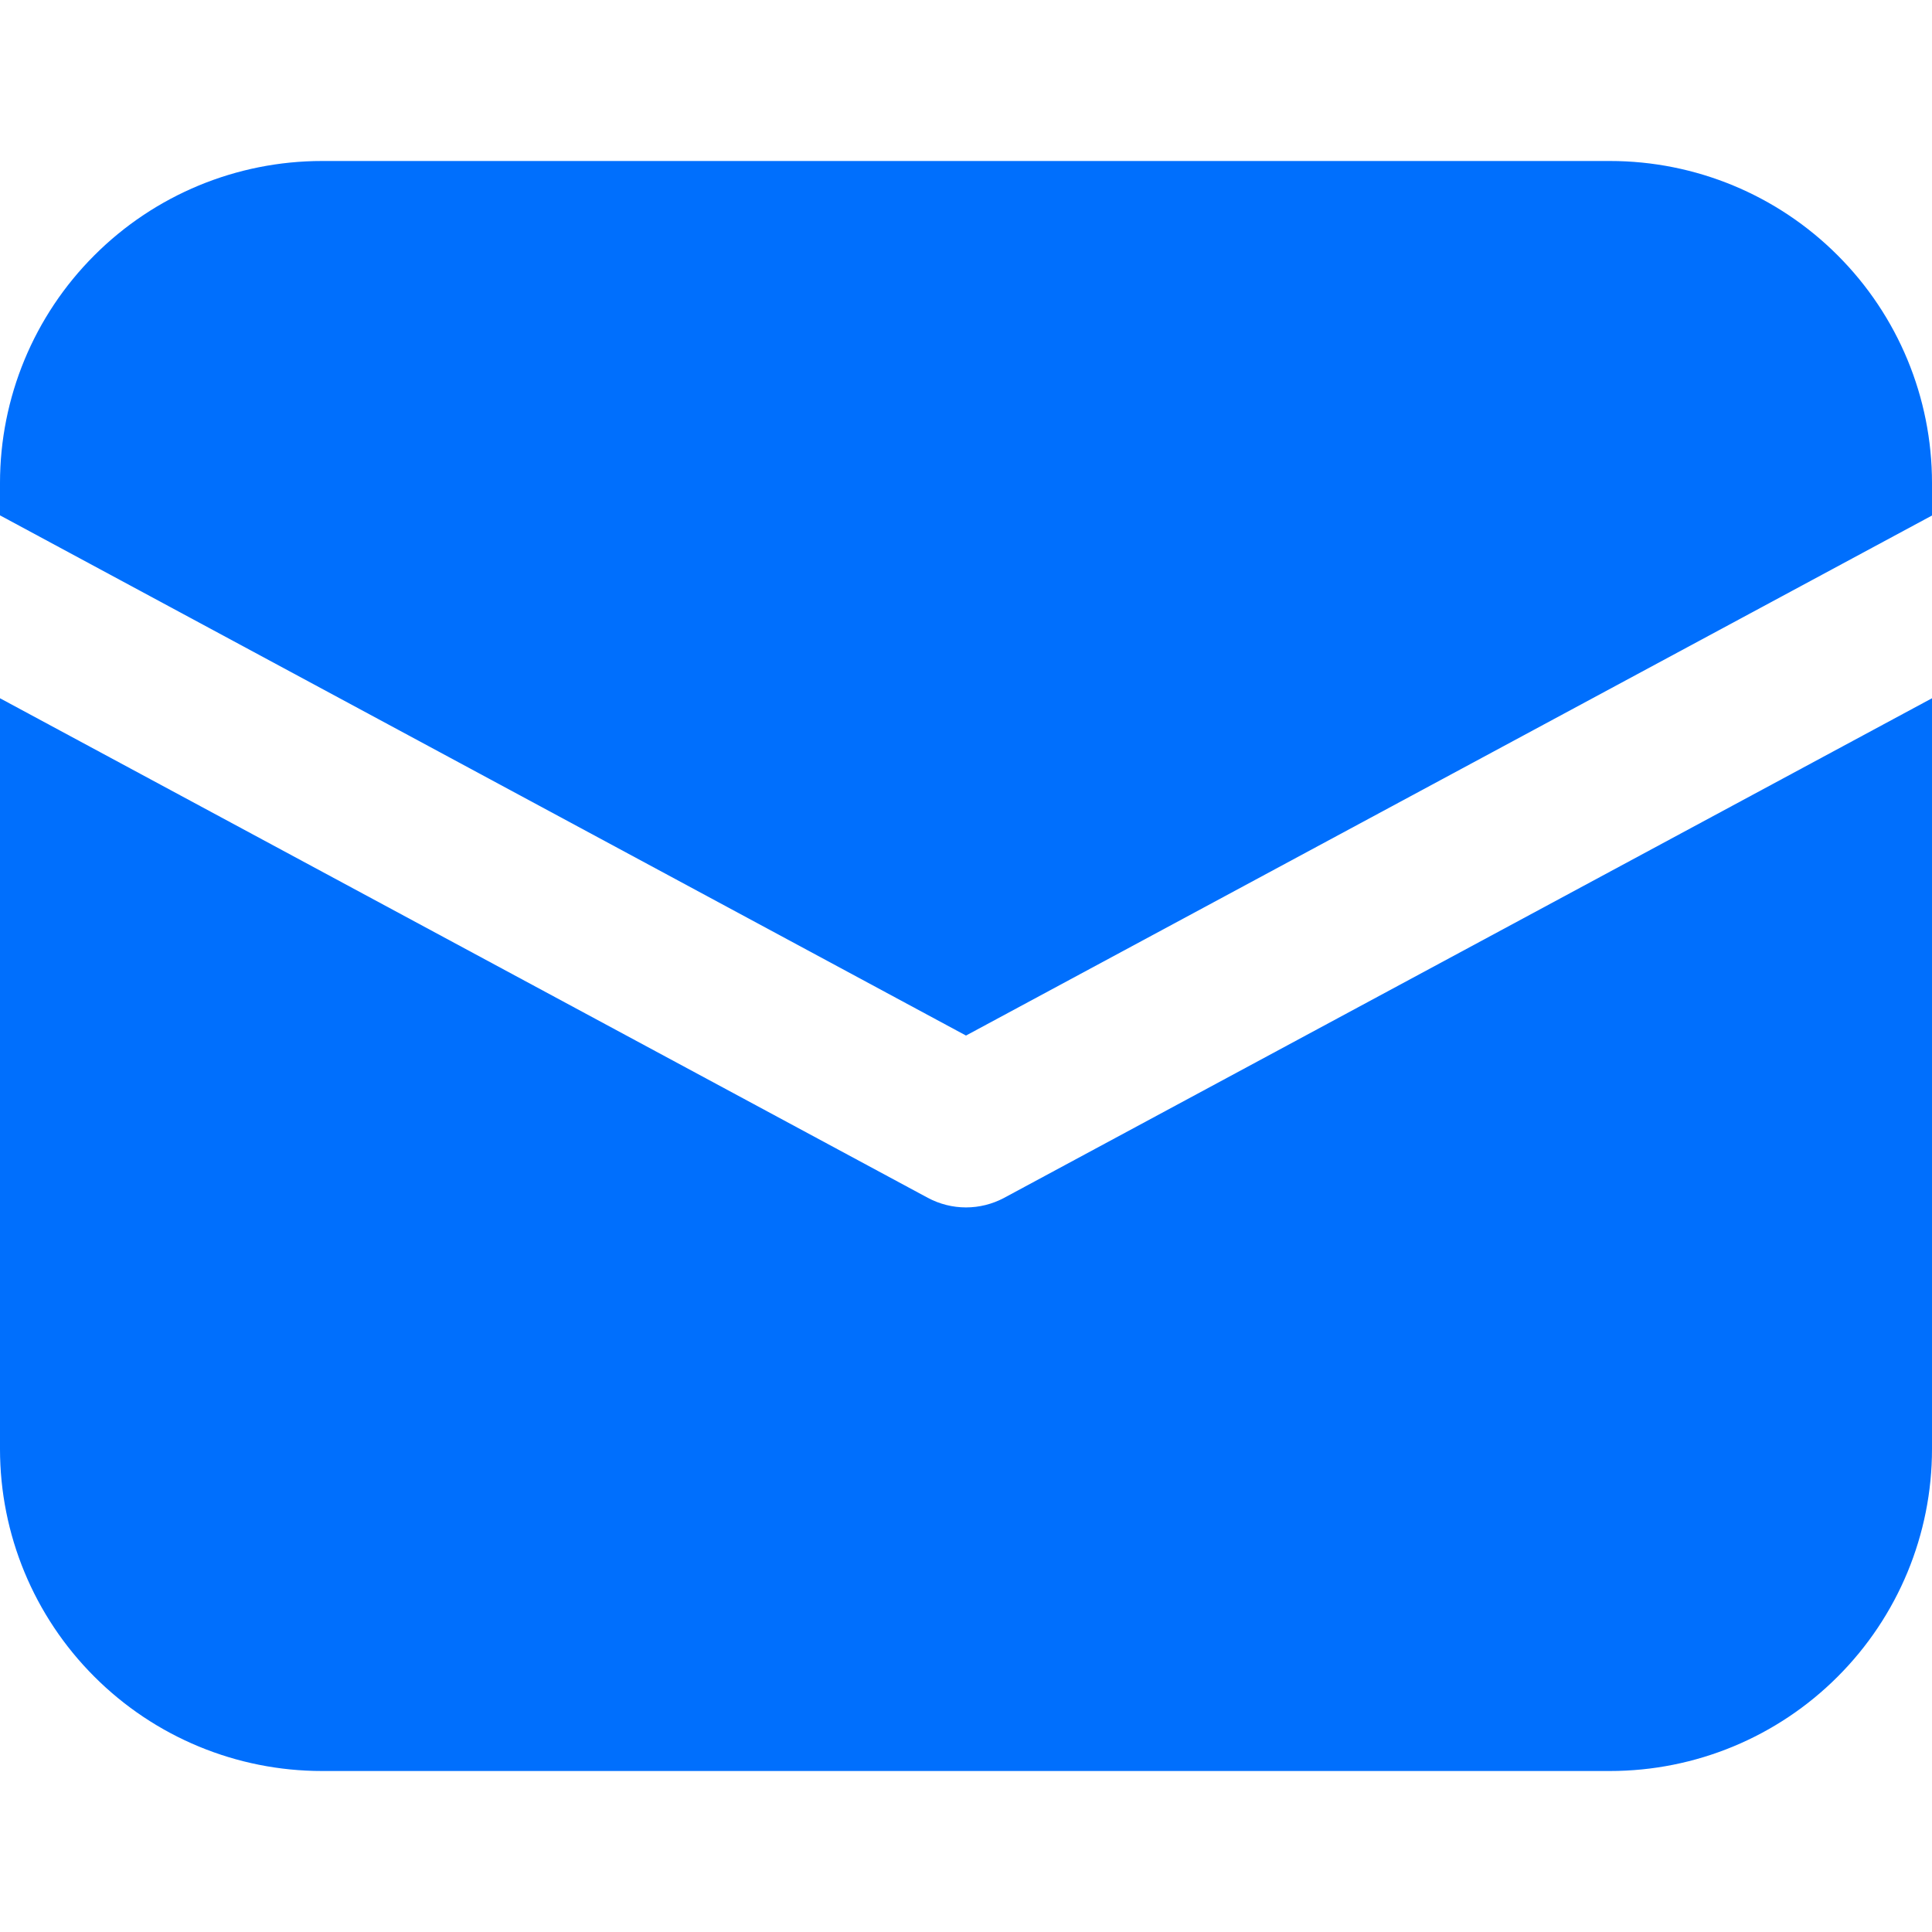
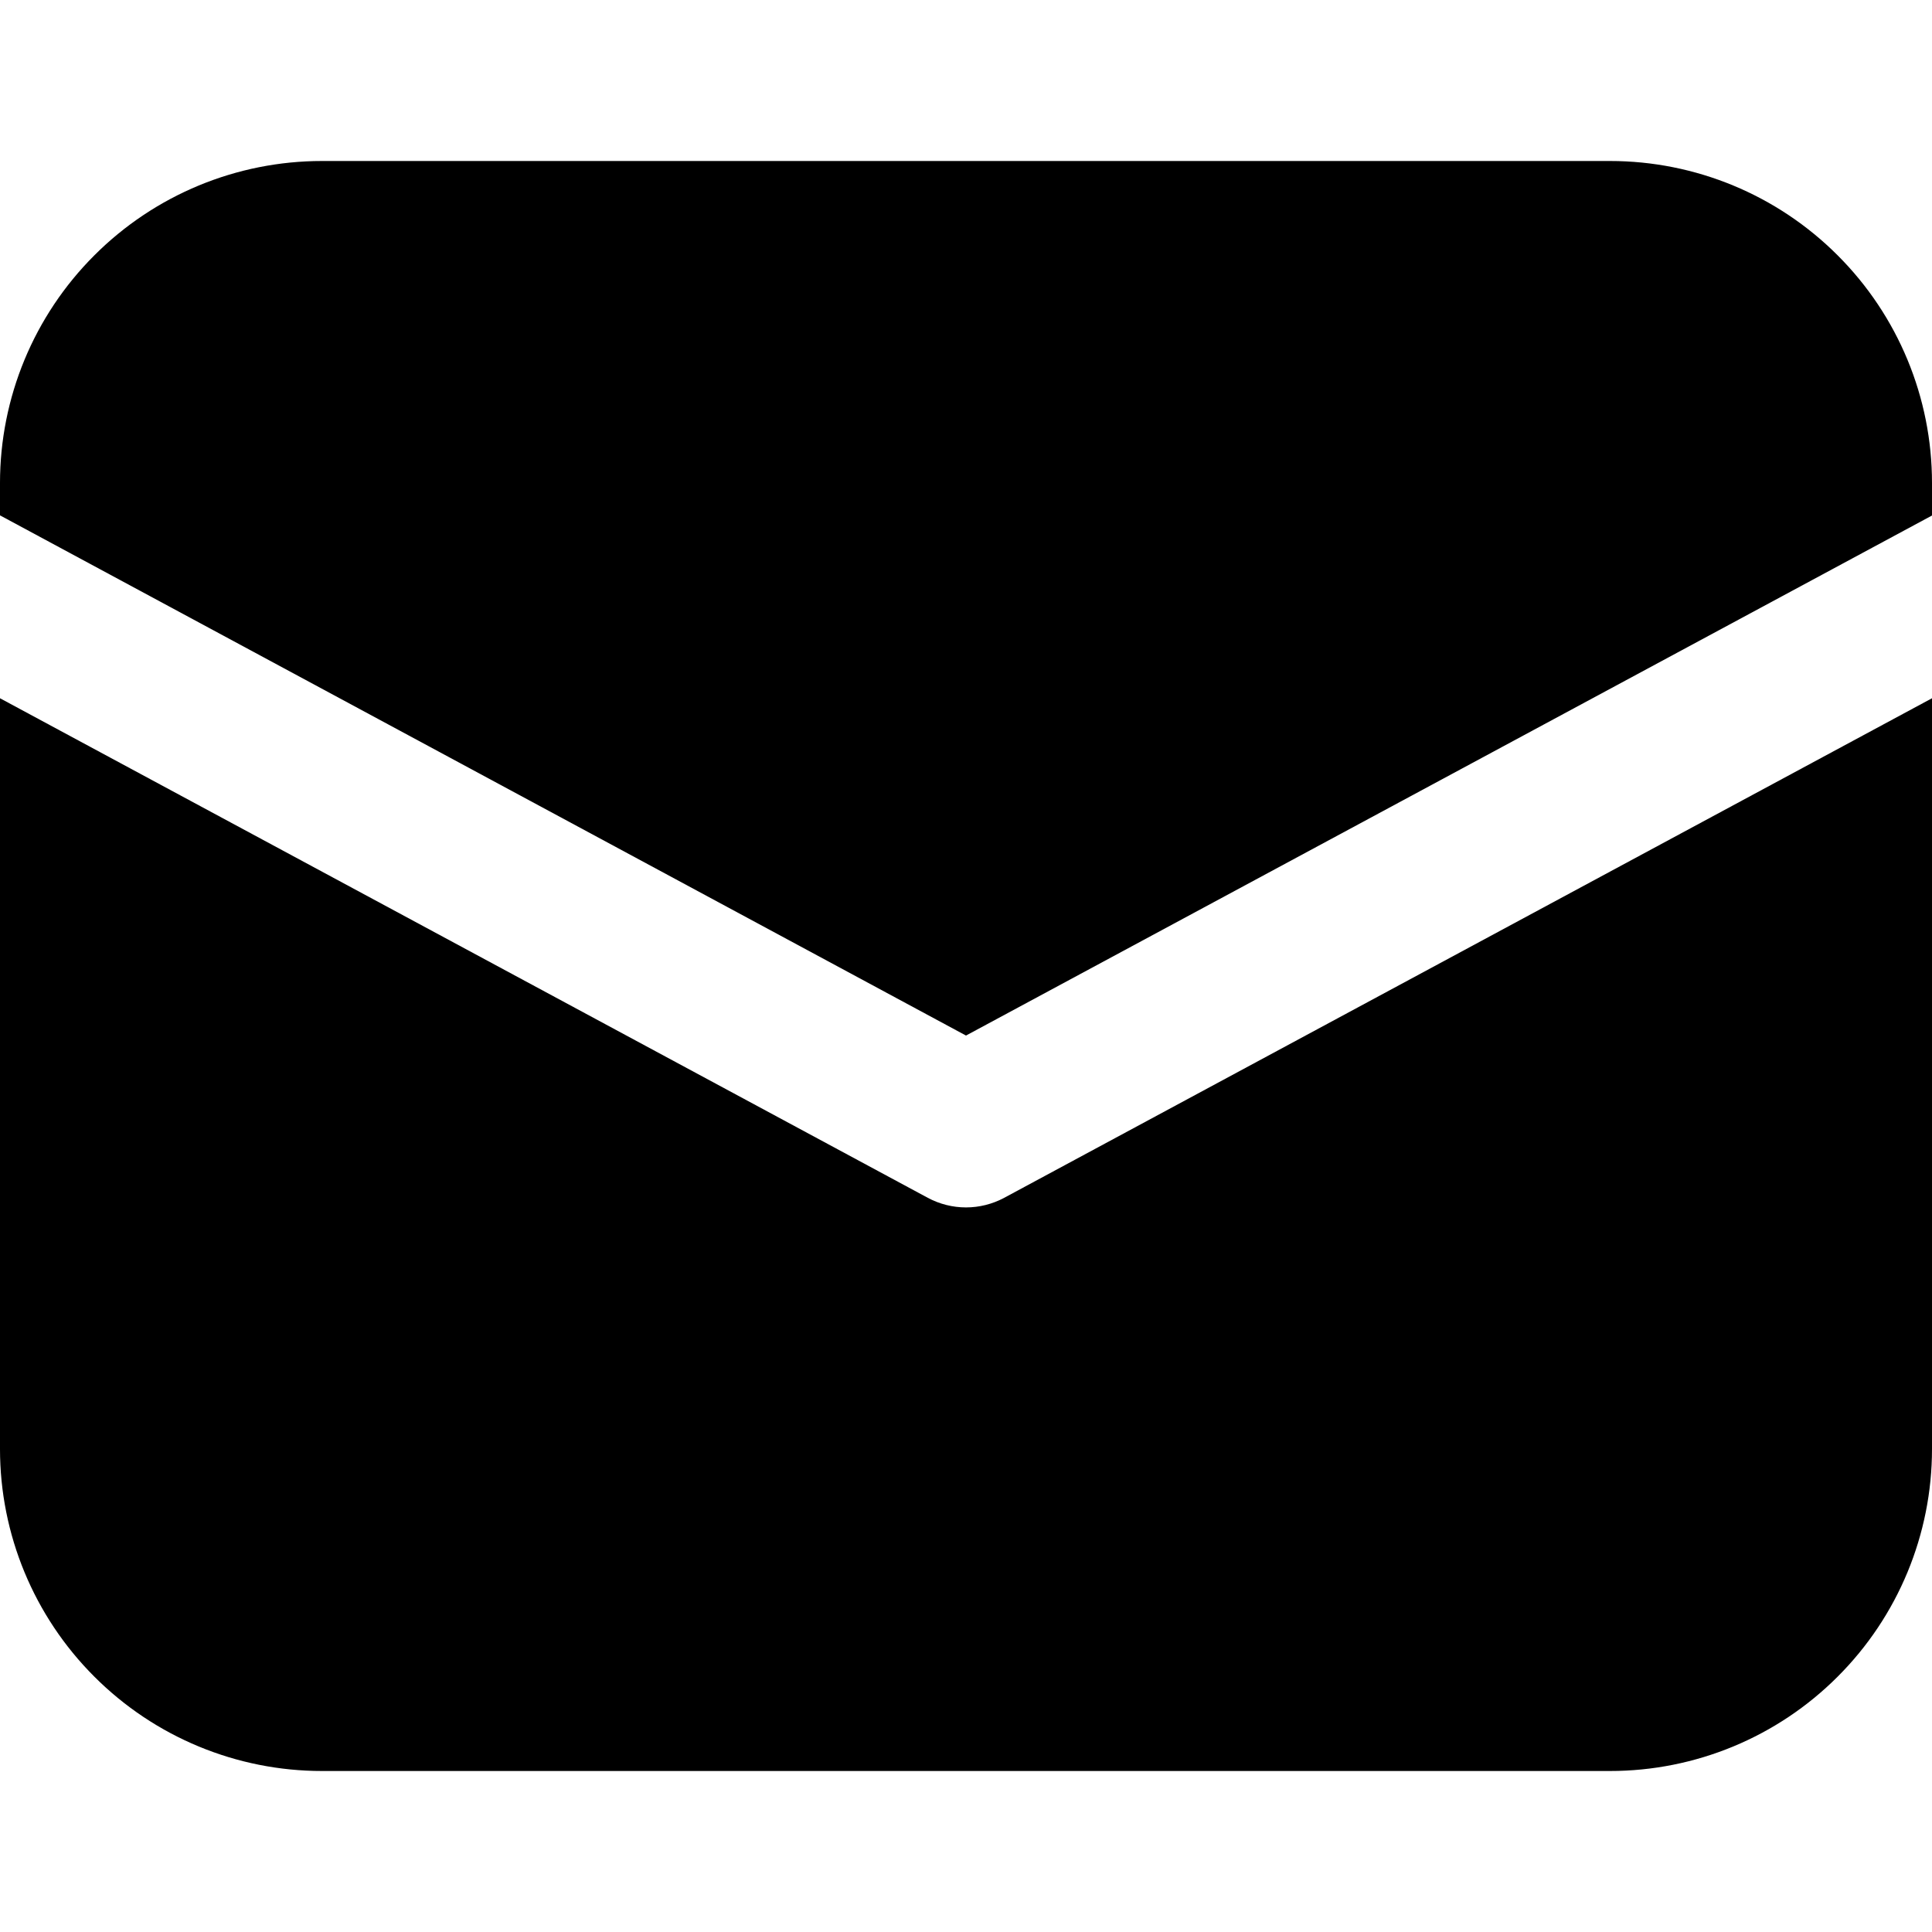
<svg xmlns="http://www.w3.org/2000/svg" width="24" height="24" viewBox="0 0 24 24" fill="none">
-   <mask id="mask0_190_2048" style="mask-type:alpha" maskUnits="userSpaceOnUse" x="0" y="2" width="24" height="20">
-     <path d="M4 2C2.939 2 1.922 2.421 1.172 3.172C0.421 3.922 0 4.939 0 6V6.402L12 12.864L24 6.404V6C24 4.939 23.579 3.922 22.828 3.172C22.078 2.421 21.061 2 20 2H4ZM24 8.674L12.474 14.88C12.328 14.958 12.165 14.999 12 14.999C11.835 14.999 11.672 14.958 11.526 14.88L0 8.674V18C0 19.061 0.421 20.078 1.172 20.828C1.922 21.579 2.939 22 4 22H20C21.061 22 22.078 21.579 22.828 20.828C23.579 20.078 24 19.061 24 18V8.674Z" fill="#006FFD" />
-   </mask>
-   <g mask="url(#mask0_190_2048)">
-     <rect y="-0.001" width="24" height="24" fill="#006FFD" />
-   </g>
+   <path d="M4 2C2.939 2 1.922 2.421 1.172 3.172C0.421 3.922 0 4.939 0 6V6.402L12 12.864L24 6.404V6C24 4.939 23.579 3.922 22.828 3.172C22.078 2.421 21.061 2 20 2H4ZM24 8.674L12.474 14.88C12.328 14.958 12.165 14.999 12 14.999C11.835 14.999 11.672 14.958 11.526 14.88L0 8.674V18C0 19.061 0.421 20.078 1.172 20.828C1.922 21.579 2.939 22 4 22H20C21.061 22 22.078 21.579 22.828 20.828C23.579 20.078 24 19.061 24 18V8.674Z" fill="currentColor" />
</svg>
